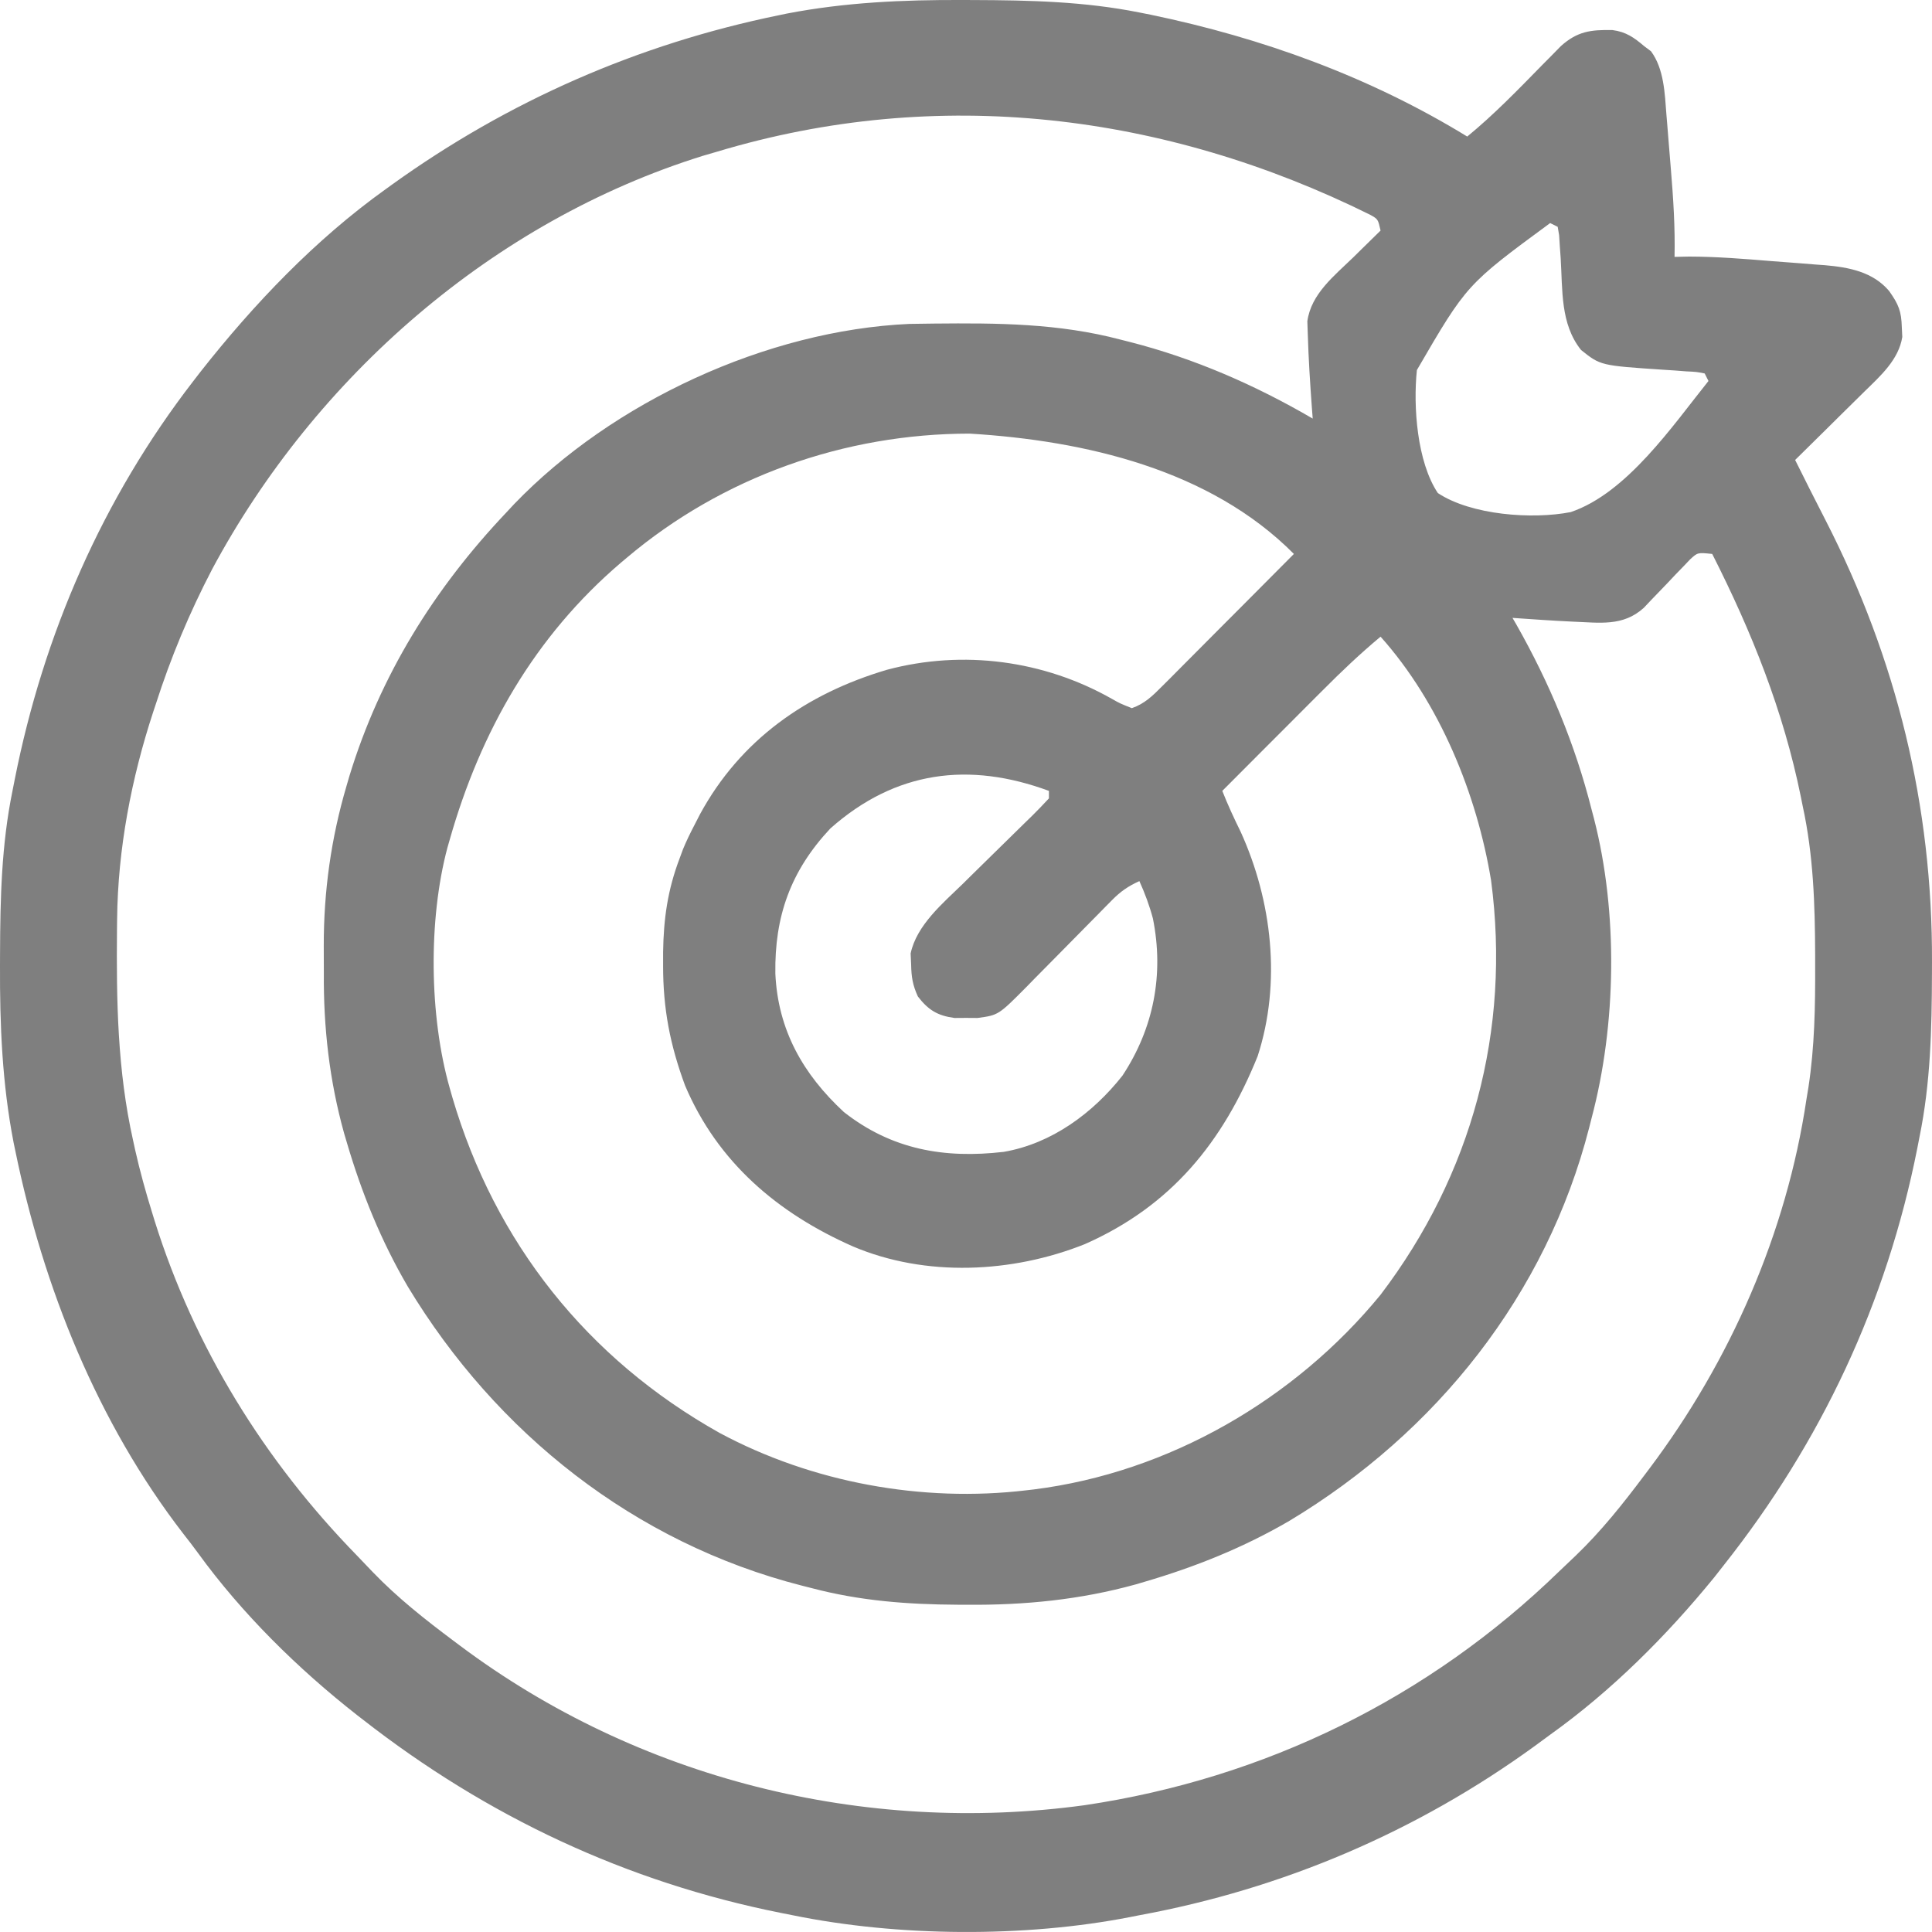
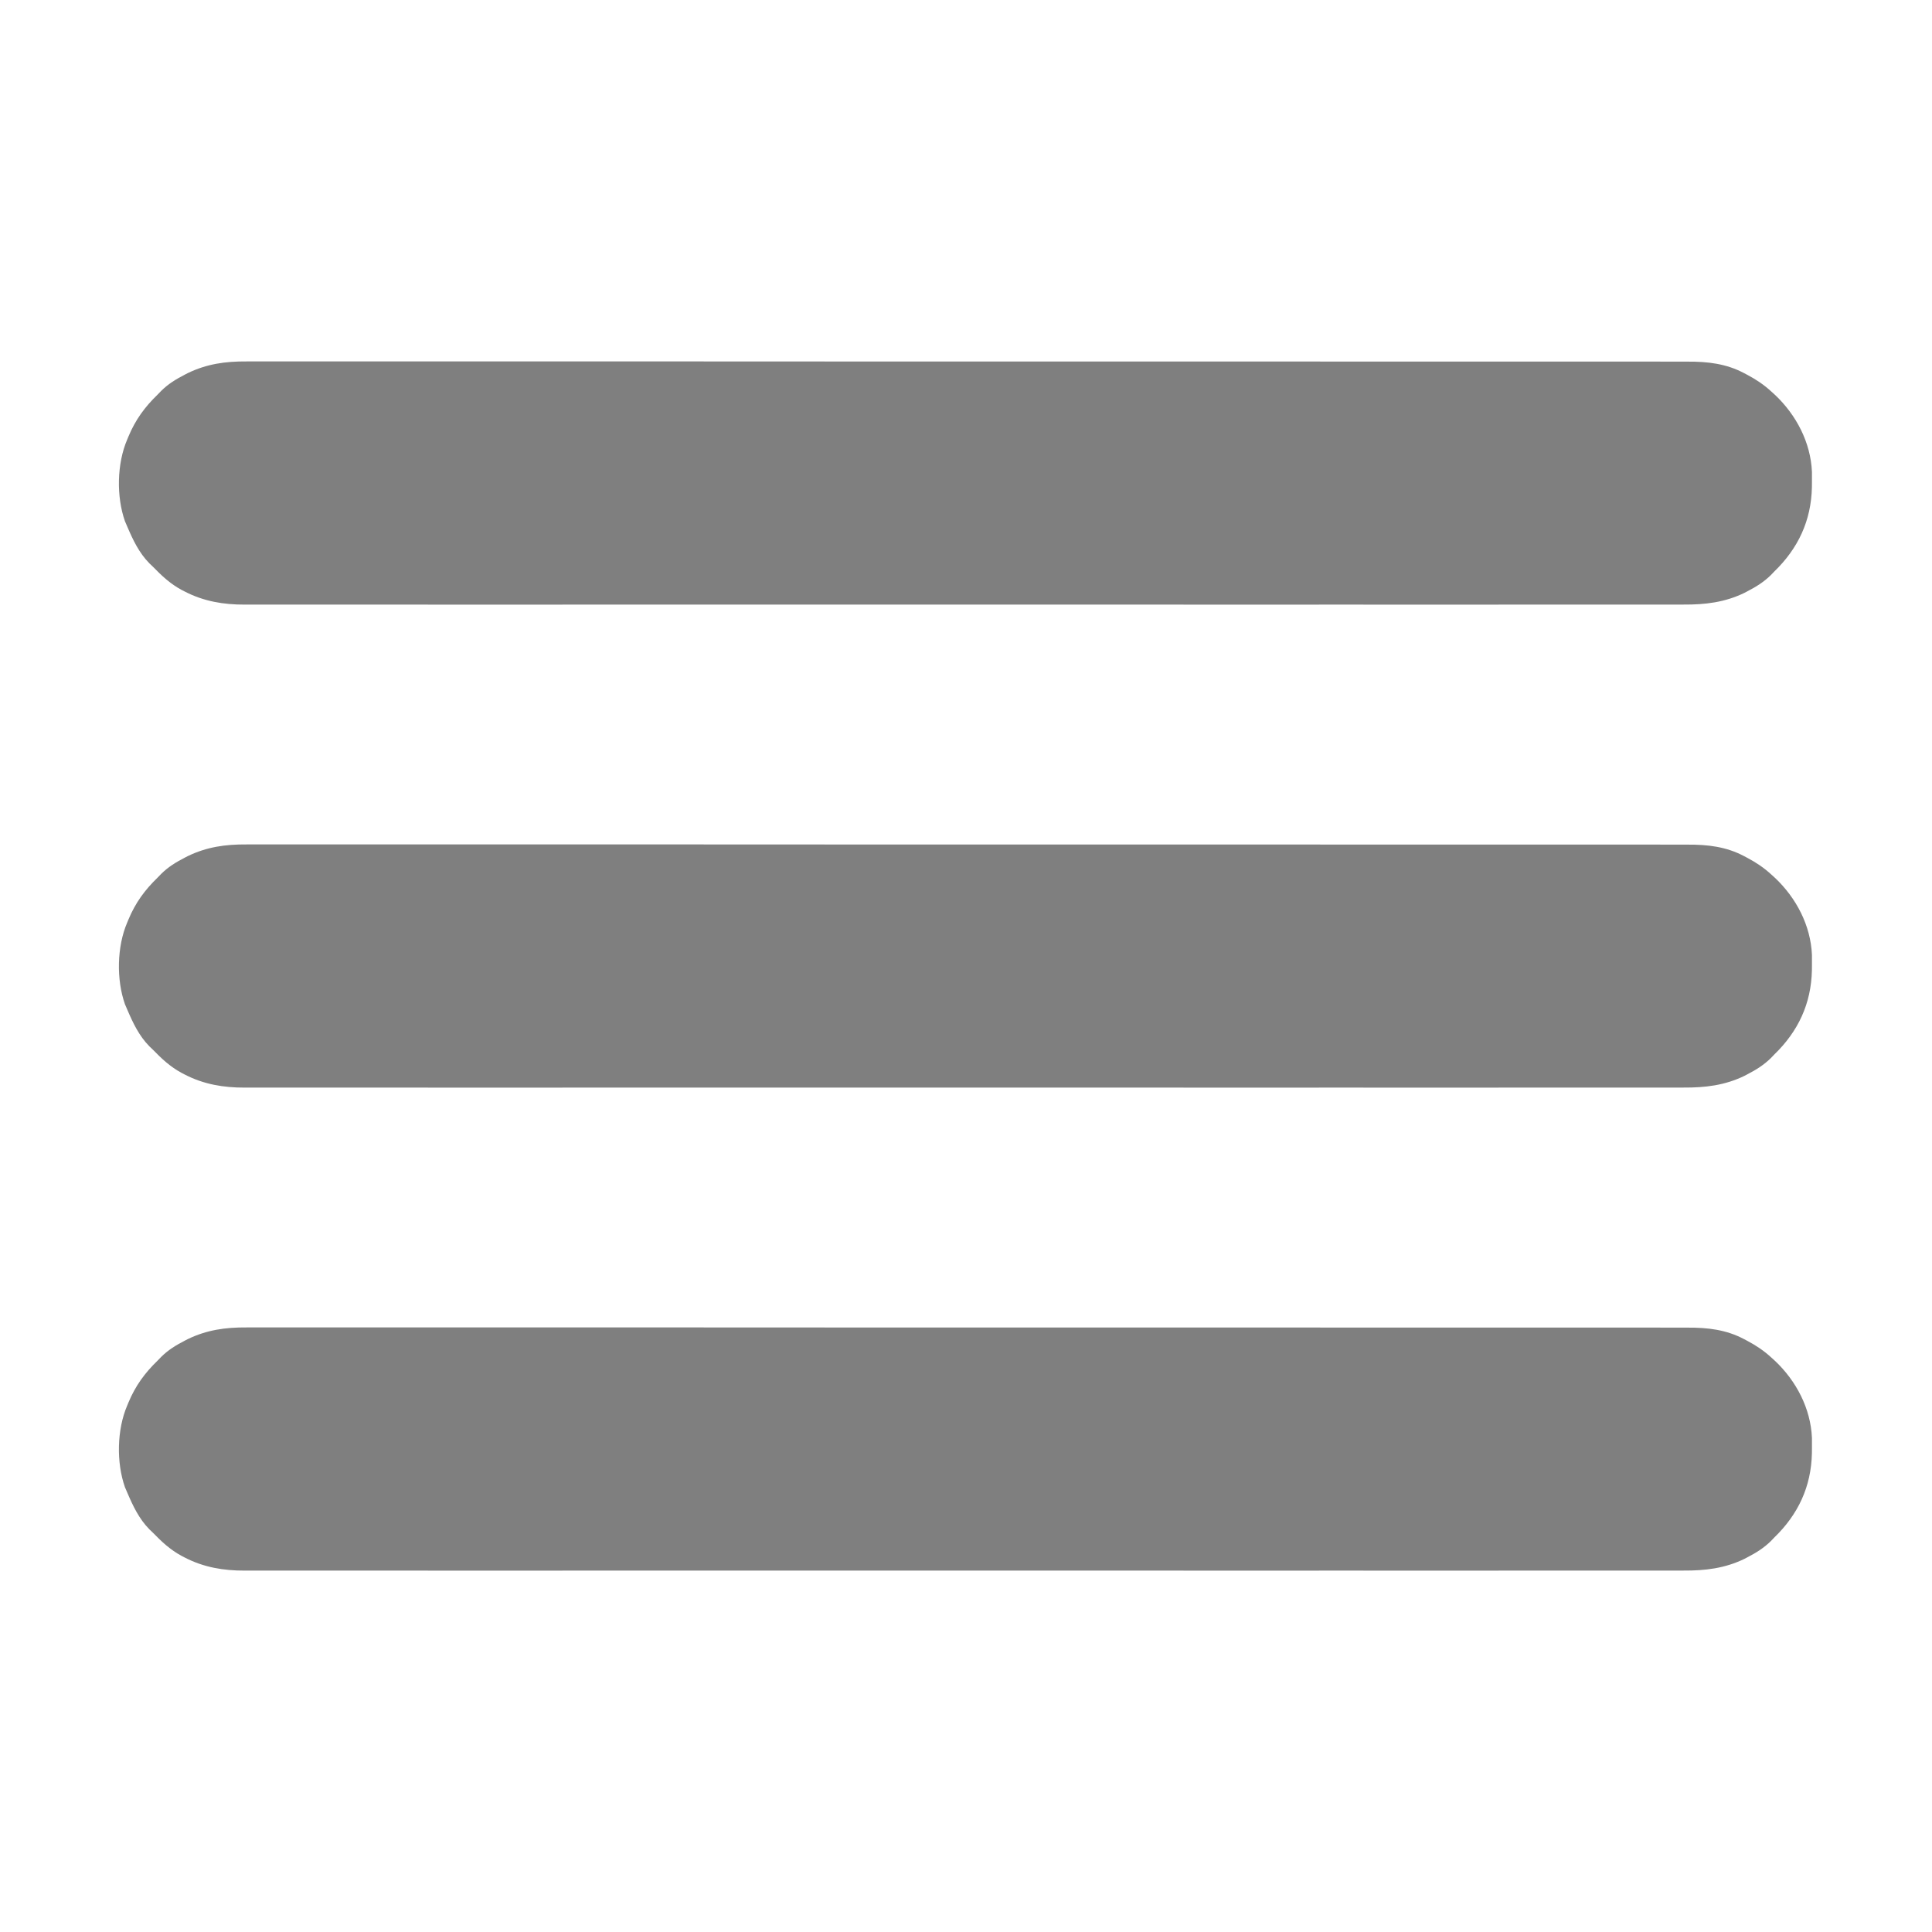
<svg xmlns="http://www.w3.org/2000/svg" width="50" height="50" viewBox="0 0 50 50" fill="none">
-   <path opacity="0.5" d="M24.909 0C25.006 0.001 25.102 0.001 25.202 0.001C26.648 0.006 28.064 0.038 29.487 0.323C29.632 0.352 29.632 0.352 29.78 0.381C32.669 0.981 35.453 1.99 37.972 3.534C38.666 2.964 39.284 2.325 39.911 1.684C39.995 1.6 40.079 1.515 40.165 1.428C40.24 1.351 40.316 1.275 40.393 1.195C40.821 0.81 41.169 0.767 41.73 0.778C42.082 0.824 42.29 0.972 42.557 1.199C42.641 1.262 42.641 1.262 42.727 1.326C43.066 1.782 43.085 2.423 43.127 2.97C43.133 3.045 43.14 3.119 43.146 3.196C43.159 3.353 43.172 3.51 43.184 3.667C43.203 3.904 43.222 4.141 43.242 4.378C43.305 5.136 43.354 5.886 43.337 6.648C43.461 6.646 43.586 6.643 43.714 6.64C44.426 6.641 45.134 6.699 45.843 6.757C46.08 6.776 46.317 6.794 46.554 6.811C46.708 6.823 46.861 6.836 47.014 6.848C47.083 6.853 47.153 6.858 47.225 6.863C47.852 6.917 48.468 7.034 48.89 7.53C49.137 7.881 49.207 8.052 49.219 8.473C49.223 8.555 49.227 8.637 49.231 8.721C49.137 9.312 48.662 9.732 48.249 10.136C48.197 10.187 48.146 10.238 48.093 10.29C47.931 10.451 47.767 10.612 47.604 10.772C47.493 10.882 47.382 10.992 47.271 11.102C47.001 11.37 46.73 11.637 46.458 11.904C46.847 12.684 46.847 12.684 47.244 13.461C49.088 17.058 50.015 20.861 50 24.902C50 25.001 49.999 25.1 49.999 25.203C49.994 26.628 49.964 28.02 49.677 29.421C49.658 29.518 49.639 29.615 49.62 29.715C48.828 33.713 47.133 37.323 44.605 40.515C44.526 40.616 44.446 40.717 44.365 40.821C43.13 42.336 41.71 43.756 40.118 44.894C39.987 44.991 39.856 45.087 39.725 45.183C36.671 47.402 33.203 48.883 29.487 49.566C29.409 49.581 29.331 49.597 29.25 49.613C26.513 50.147 23.244 50.125 20.513 49.566C20.415 49.546 20.316 49.527 20.214 49.507C16.206 48.707 12.604 47.01 9.394 44.505C9.342 44.464 9.289 44.424 9.235 44.382C7.708 43.184 6.262 41.761 5.123 40.19C5 40.021 4.873 39.857 4.744 39.693C2.526 36.821 1.122 33.32 0.397 29.786C0.375 29.679 0.375 29.679 0.352 29.57C0.056 28.043 -0.006 26.532 0 24.981C0.001 24.882 0.001 24.782 0.001 24.68C0.006 23.257 0.037 21.866 0.323 20.468C0.352 20.322 0.352 20.322 0.381 20.174C1.125 16.416 2.657 12.898 5.005 9.86C5.099 9.738 5.099 9.738 5.195 9.614C6.571 7.866 8.166 6.194 9.98 4.897C10.032 4.859 10.085 4.82 10.14 4.781C13.155 2.613 16.508 1.143 20.148 0.396C20.219 0.381 20.29 0.366 20.364 0.351C21.876 0.06 23.372 -0.006 24.909 0ZM18.563 3.924C18.441 3.959 18.318 3.995 18.192 4.032C12.762 5.724 8.16 9.754 5.493 14.726C4.902 15.859 4.42 17.014 4.03 18.229C4.008 18.295 3.987 18.36 3.964 18.427C3.399 20.15 3.049 21.976 3.031 23.791C3.03 23.874 3.029 23.957 3.028 24.042C3.011 25.902 3.037 27.694 3.445 29.518C3.472 29.643 3.472 29.643 3.5 29.77C3.622 30.31 3.768 30.839 3.932 31.367C3.967 31.482 3.967 31.482 4.003 31.599C5.032 34.878 6.843 37.803 9.239 40.258C9.377 40.4 9.514 40.544 9.65 40.688C10.29 41.352 10.997 41.91 11.735 42.462C11.79 42.503 11.846 42.545 11.903 42.588C16.514 46.041 22.362 47.496 28.066 46.719C32.728 46.028 36.973 43.948 40.348 40.67C40.491 40.532 40.635 40.396 40.779 40.26C41.445 39.621 42.004 38.916 42.557 38.179C42.598 38.124 42.64 38.069 42.683 38.012C44.782 35.221 46.237 31.908 46.751 28.448C46.776 28.295 46.776 28.295 46.802 28.139C46.963 27.084 46.98 26.046 46.976 24.981C46.976 24.89 46.976 24.8 46.976 24.706C46.971 23.402 46.932 22.136 46.653 20.857C46.637 20.777 46.621 20.696 46.604 20.613C46.152 18.392 45.335 16.354 44.312 14.336C43.935 14.297 43.935 14.297 43.741 14.476C43.68 14.54 43.619 14.604 43.556 14.67C43.489 14.74 43.422 14.809 43.352 14.88C43.248 14.991 43.248 14.991 43.142 15.103C43.004 15.247 42.866 15.391 42.727 15.534C42.666 15.598 42.606 15.662 42.543 15.729C42.002 16.221 41.395 16.113 40.703 16.088C40.183 16.063 39.663 16.028 39.143 15.991C39.175 16.046 39.207 16.1 39.24 16.157C40.102 17.677 40.764 19.261 41.191 20.954C41.212 21.031 41.232 21.109 41.253 21.188C41.877 23.617 41.833 26.516 41.191 28.934C41.16 29.055 41.16 29.055 41.129 29.179C40.02 33.504 37.174 37.072 33.37 39.359C32.187 40.049 30.94 40.55 29.627 40.935C29.551 40.957 29.475 40.98 29.397 41.003C27.955 41.402 26.517 41.543 25.024 41.531C24.944 41.531 24.863 41.53 24.78 41.53C23.486 41.523 22.257 41.431 21.001 41.099C20.92 41.079 20.839 41.058 20.756 41.037C16.421 39.93 12.845 37.091 10.553 33.295C9.862 32.115 9.359 30.871 8.974 29.561C8.951 29.485 8.929 29.41 8.906 29.332C8.525 27.963 8.37 26.594 8.381 25.177C8.382 24.944 8.381 24.711 8.379 24.478C8.377 23.069 8.568 21.694 8.968 20.34C8.992 20.256 9.017 20.172 9.042 20.085C9.838 17.48 11.232 15.24 13.101 13.266C13.168 13.193 13.236 13.12 13.306 13.046C15.855 10.395 19.854 8.548 23.531 8.383C23.67 8.38 23.809 8.378 23.949 8.377C24.024 8.376 24.1 8.375 24.178 8.374C25.821 8.358 27.399 8.367 28.999 8.789C29.08 8.81 29.161 8.83 29.244 8.851C30.911 9.277 32.489 9.967 33.973 10.833C33.966 10.743 33.959 10.654 33.952 10.562C33.905 9.921 33.864 9.28 33.845 8.637C33.842 8.531 33.838 8.424 33.834 8.315C33.931 7.605 34.531 7.138 35.022 6.661C35.124 6.56 35.124 6.56 35.228 6.458C35.395 6.294 35.562 6.13 35.729 5.967C35.663 5.672 35.663 5.672 35.461 5.559C30.157 2.929 24.274 2.206 18.563 3.924ZM40.118 5.773C37.957 7.363 37.957 7.363 36.669 9.577C36.57 10.523 36.673 11.953 37.211 12.76C38.071 13.331 39.657 13.448 40.65 13.253C42.105 12.761 43.289 11.015 44.215 9.86C44.182 9.796 44.15 9.731 44.117 9.665C43.901 9.623 43.901 9.623 43.641 9.611C43.543 9.603 43.445 9.596 43.344 9.588C43.241 9.582 43.138 9.575 43.032 9.568C41.421 9.46 41.421 9.46 40.917 9.057C40.378 8.382 40.442 7.505 40.39 6.68C40.383 6.578 40.376 6.475 40.368 6.37C40.362 6.276 40.356 6.183 40.35 6.086C40.338 6.015 40.326 5.943 40.313 5.87C40.249 5.838 40.184 5.806 40.118 5.773ZM16.222 14.434C16.172 14.476 16.123 14.517 16.072 14.56C13.837 16.466 12.435 18.928 11.638 21.733C11.619 21.799 11.6 21.866 11.58 21.935C11.081 23.802 11.109 26.301 11.638 28.156C11.671 28.275 11.671 28.275 11.706 28.396C12.81 32.155 15.194 35.163 18.625 37.085C21.017 38.369 23.868 38.889 26.561 38.569C26.626 38.561 26.692 38.553 26.759 38.546C30.247 38.107 33.513 36.215 35.729 33.508C38.091 30.401 39.102 26.67 38.589 22.786C38.22 20.542 37.256 18.186 35.729 16.477C35.203 16.915 34.715 17.379 34.233 17.864C34.158 17.938 34.083 18.013 34.006 18.09C33.77 18.327 33.533 18.564 33.297 18.801C33.135 18.962 32.974 19.124 32.813 19.285C32.419 19.679 32.026 20.073 31.633 20.468C31.775 20.83 31.936 21.176 32.108 21.526C32.921 23.313 33.164 25.436 32.548 27.334C31.646 29.565 30.31 31.21 28.076 32.198C26.197 32.948 23.957 33.057 22.075 32.258C20.133 31.401 18.575 30.084 17.73 28.095C17.34 27.041 17.159 26.104 17.161 24.981C17.161 24.813 17.161 24.813 17.161 24.642C17.174 23.777 17.278 23.033 17.587 22.219C17.617 22.14 17.646 22.06 17.676 21.978C17.766 21.759 17.867 21.553 17.977 21.343C18.023 21.254 18.069 21.164 18.116 21.072C19.164 19.145 20.868 17.952 22.954 17.334C24.924 16.808 27.02 17.09 28.777 18.087C28.983 18.204 28.983 18.204 29.292 18.327C29.622 18.213 29.832 18.006 30.075 17.761C30.151 17.686 30.228 17.61 30.306 17.531C30.387 17.449 30.468 17.367 30.552 17.283C30.636 17.199 30.72 17.115 30.806 17.028C31.074 16.76 31.341 16.491 31.608 16.222C31.79 16.04 31.971 15.858 32.153 15.676C32.597 15.23 33.042 14.784 33.486 14.336C31.314 12.148 28.073 11.403 25.098 11.222C21.857 11.222 18.693 12.345 16.222 14.434ZM21.489 21.441C20.459 22.54 20.044 23.719 20.066 25.197C20.133 26.655 20.78 27.799 21.84 28.78C23.079 29.753 24.442 29.989 25.976 29.81C27.215 29.598 28.282 28.81 29.048 27.839C29.858 26.612 30.128 25.217 29.837 23.77C29.748 23.436 29.63 23.118 29.487 22.803C29.201 22.932 29.001 23.07 28.782 23.292C28.724 23.352 28.665 23.411 28.604 23.472C28.541 23.537 28.479 23.601 28.414 23.666C28.349 23.733 28.283 23.799 28.216 23.866C27.937 24.148 27.659 24.431 27.38 24.714C27.177 24.921 26.973 25.127 26.768 25.333C26.706 25.397 26.643 25.461 26.579 25.527C25.84 26.272 25.84 26.272 25.299 26.345C25.2 26.345 25.102 26.344 25 26.343C24.901 26.344 24.803 26.345 24.701 26.345C24.263 26.286 24.022 26.138 23.754 25.788C23.62 25.495 23.586 25.284 23.58 24.962C23.576 24.867 23.571 24.773 23.567 24.675C23.724 23.942 24.395 23.381 24.917 22.874C24.981 22.811 25.045 22.747 25.111 22.682C25.314 22.483 25.516 22.284 25.719 22.085C25.989 21.822 26.258 21.557 26.526 21.293C26.588 21.232 26.651 21.172 26.715 21.109C26.862 20.964 27.005 20.814 27.146 20.662C27.146 20.598 27.146 20.534 27.146 20.468C25.08 19.706 23.174 19.946 21.489 21.441Z" fill="black" />
+   <g opacity="0.5">
+     <path d="M6.381 34.354C6.447 34.354 6.513 34.354 6.579 34.353C6.76 34.353 6.942 34.353 7.123 34.354C7.32 34.354 7.518 34.354 7.715 34.353C8.061 34.353 8.407 34.353 8.753 34.353C9.267 34.354 9.781 34.354 10.296 34.353C11.214 34.353 12.132 34.353 13.051 34.354C13.855 34.354 14.658 34.354 15.462 34.354C15.542 34.354 15.542 34.354 15.624 34.354C15.84 34.354 16.056 34.354 16.273 34.354C16.878 34.354 17.483 34.354 18.088 34.354C18.115 34.354 18.143 34.354 18.171 34.354C19.049 34.354 19.926 34.354 20.804 34.355C20.832 34.355 20.861 34.355 20.89 34.355C21.352 34.355 21.814 34.355 22.276 34.356C24.109 34.357 25.942 34.357 27.774 34.356C27.89 34.356 28.006 34.356 28.122 34.356C28.151 34.356 28.179 34.356 28.209 34.356C28.526 34.356 28.843 34.356 29.16 34.356C29.189 34.356 29.217 34.356 29.246 34.356C30.782 34.356 32.318 34.356 33.854 34.356C34.016 34.356 34.178 34.356 34.34 34.357C34.448 34.357 34.555 34.357 34.663 34.357C35.466 34.357 36.27 34.357 37.073 34.357C37.986 34.356 38.899 34.357 39.813 34.358C40.324 34.358 40.835 34.358 41.346 34.358C41.688 34.358 42.029 34.358 42.37 34.358C42.565 34.359 42.76 34.359 42.954 34.358C43.131 34.358 43.308 34.358 43.486 34.359C43.549 34.359 43.613 34.359 43.676 34.359C44.191 34.356 44.675 34.411 45.135 34.656C45.164 34.671 45.192 34.685 45.221 34.701C45.445 34.82 45.645 34.953 45.833 35.125C45.868 35.156 45.903 35.188 45.938 35.22C46.487 35.74 46.86 36.449 46.893 37.213C46.894 37.299 46.894 37.385 46.893 37.471C46.893 37.517 46.892 37.562 46.892 37.609C46.874 38.476 46.534 39.196 45.917 39.792C45.887 39.822 45.858 39.853 45.828 39.885C45.646 40.063 45.448 40.186 45.224 40.302C45.199 40.315 45.174 40.328 45.148 40.342C44.642 40.589 44.128 40.65 43.574 40.646C43.507 40.646 43.441 40.646 43.375 40.647C43.194 40.647 43.013 40.647 42.832 40.646C42.635 40.646 42.438 40.647 42.241 40.647C41.895 40.648 41.55 40.648 41.205 40.647C40.691 40.647 40.178 40.647 39.665 40.647C38.748 40.648 37.831 40.648 36.914 40.648C36.111 40.647 35.309 40.647 34.506 40.647C34.453 40.647 34.4 40.647 34.345 40.647C34.129 40.647 33.912 40.647 33.696 40.648C32.188 40.648 30.68 40.648 29.172 40.647C29.129 40.647 29.129 40.647 29.086 40.647C28.624 40.647 28.163 40.647 27.701 40.647C25.872 40.646 24.042 40.646 22.212 40.647C21.751 40.647 21.289 40.647 20.828 40.647C20.786 40.647 20.786 40.647 20.742 40.647C19.209 40.648 17.675 40.648 16.141 40.647C15.925 40.647 15.71 40.647 15.494 40.647C15.441 40.647 15.388 40.647 15.333 40.647C14.531 40.647 13.729 40.647 12.927 40.648C12.015 40.648 11.103 40.648 10.191 40.647C9.681 40.647 9.171 40.647 8.66 40.647C8.319 40.648 7.978 40.647 7.637 40.647C7.443 40.646 7.249 40.646 7.055 40.647C6.878 40.647 6.701 40.647 6.524 40.646C6.461 40.646 6.397 40.646 6.334 40.647C5.79 40.65 5.272 40.563 4.784 40.31C4.756 40.296 4.729 40.282 4.701 40.267C4.41 40.111 4.186 39.902 3.958 39.667C3.928 39.637 3.897 39.608 3.865 39.578C3.597 39.305 3.441 38.973 3.292 38.625C3.273 38.581 3.253 38.536 3.234 38.49C3.009 37.852 3.025 36.997 3.292 36.375C3.303 36.349 3.314 36.322 3.325 36.295C3.508 35.86 3.745 35.535 4.083 35.208C4.113 35.178 4.142 35.147 4.173 35.115C4.354 34.936 4.553 34.814 4.779 34.698C4.817 34.678 4.817 34.678 4.856 34.658C5.352 34.417 5.836 34.35 6.381 34.354Z" fill="black" />
+     <path d="M6.381 21.854C6.447 21.854 6.513 21.854 6.579 21.853C6.76 21.853 6.942 21.853 7.123 21.854C7.32 21.854 7.518 21.854 7.715 21.853C8.061 21.853 8.407 21.853 8.753 21.853C9.267 21.854 9.781 21.854 10.296 21.854C11.214 21.853 12.132 21.853 13.051 21.854C13.855 21.854 14.658 21.854 15.462 21.854C15.542 21.854 15.542 21.854 15.624 21.854C15.84 21.854 16.056 21.854 16.273 21.854C16.878 21.854 17.483 21.854 18.088 21.854C18.115 21.854 18.143 21.854 18.171 21.854C19.049 21.854 19.926 21.854 20.804 21.855C20.832 21.855 20.861 21.855 20.89 21.855C21.352 21.855 21.814 21.855 22.276 21.856C24.109 21.857 25.942 21.857 27.774 21.856C27.89 21.856 28.006 21.856 28.122 21.856C28.151 21.856 28.179 21.856 28.209 21.856C28.526 21.856 28.843 21.856 29.16 21.856C29.189 21.856 29.217 21.856 29.246 21.856C30.782 21.856 32.318 21.856 33.854 21.856C34.016 21.857 34.178 21.857 34.34 21.857C34.448 21.857 34.555 21.857 34.663 21.857C35.466 21.857 36.27 21.857 37.073 21.857C37.986 21.857 38.899 21.857 39.813 21.858C40.324 21.858 40.835 21.858 41.346 21.858C41.688 21.858 42.029 21.858 42.37 21.858C42.565 21.859 42.76 21.859 42.954 21.858C43.131 21.858 43.308 21.858 43.486 21.859C43.549 21.859 43.613 21.859 43.676 21.859C44.191 21.856 44.675 21.911 45.135 22.156C45.164 22.171 45.192 22.186 45.221 22.201C45.445 22.32 45.645 22.453 45.833 22.625C45.868 22.656 45.903 22.688 45.938 22.72C46.487 23.24 46.86 23.949 46.893 24.713C46.894 24.799 46.894 24.885 46.893 24.971C46.893 25.017 46.892 25.062 46.892 25.109C46.874 25.976 46.534 26.696 45.917 27.292C45.887 27.322 45.858 27.353 45.828 27.385C45.646 27.563 45.448 27.686 45.224 27.802C45.199 27.815 45.174 27.828 45.148 27.842C44.642 28.089 44.128 28.15 43.574 28.146C43.507 28.146 43.441 28.146 43.375 28.147C43.194 28.147 43.013 28.147 42.832 28.146C42.635 28.146 42.438 28.146 42.241 28.147C41.895 28.148 41.55 28.148 41.205 28.147C40.691 28.146 40.178 28.147 39.665 28.147C38.748 28.148 37.831 28.148 36.914 28.148C36.111 28.147 35.309 28.147 34.506 28.147C34.453 28.147 34.4 28.147 34.345 28.147C34.129 28.147 33.912 28.147 33.696 28.148C32.188 28.148 30.68 28.148 29.172 28.147C29.129 28.147 29.129 28.147 29.086 28.147C28.624 28.147 28.163 28.147 27.701 28.147C25.872 28.146 24.042 28.146 22.212 28.147C21.751 28.147 21.289 28.147 20.828 28.147C20.786 28.147 20.786 28.147 20.742 28.147C19.209 28.148 17.675 28.148 16.141 28.147C15.925 28.147 15.71 28.147 15.494 28.147C15.441 28.147 15.388 28.147 15.333 28.147C14.531 28.147 13.729 28.147 12.927 28.148C12.015 28.148 11.103 28.148 10.191 28.147C9.681 28.147 9.171 28.147 8.66 28.147C8.319 28.148 7.978 28.147 7.637 28.147C7.443 28.146 7.249 28.146 7.055 28.147C6.878 28.147 6.701 28.147 6.524 28.146C6.461 28.146 6.397 28.146 6.334 28.147C5.79 28.15 5.272 28.063 4.784 27.81C4.756 27.796 4.729 27.782 4.701 27.767C4.41 27.611 4.186 27.402 3.958 27.167C3.928 27.137 3.897 27.108 3.865 27.078C3.597 26.805 3.441 26.473 3.292 26.125C3.273 26.081 3.253 26.036 3.234 25.99C3.009 25.352 3.025 24.497 3.292 23.875C3.303 23.849 3.314 23.822 3.325 23.795C3.508 23.36 3.745 23.035 4.083 22.708C4.113 22.678 4.142 22.647 4.173 22.615C4.354 22.436 4.553 22.314 4.779 22.198C4.817 22.178 4.817 22.178 4.856 22.158C5.352 21.917 5.836 21.85 6.381 21.854Z" fill="black" />
+     <path d="M6.381 9.354C6.447 9.354 6.513 9.354 6.579 9.353C6.76 9.353 6.942 9.353 7.123 9.354C7.32 9.354 7.518 9.354 7.715 9.353C8.061 9.353 8.407 9.353 8.753 9.353C9.267 9.354 9.781 9.354 10.296 9.354C11.214 9.353 12.132 9.353 13.051 9.354C13.855 9.354 14.658 9.354 15.462 9.354C15.542 9.354 15.542 9.354 15.624 9.354C15.84 9.354 16.056 9.354 16.273 9.354C16.878 9.354 17.483 9.354 18.088 9.354C18.115 9.354 18.143 9.354 18.171 9.354C19.049 9.354 19.926 9.354 20.804 9.355C20.832 9.355 20.861 9.355 20.89 9.355C21.352 9.355 21.814 9.355 22.276 9.356C24.109 9.357 25.942 9.357 27.774 9.356C27.89 9.356 28.006 9.356 28.122 9.356C28.151 9.356 28.179 9.356 28.209 9.356C28.526 9.356 28.843 9.356 29.16 9.356C29.189 9.356 29.217 9.356 29.246 9.356C30.782 9.356 32.318 9.356 33.854 9.356C34.016 9.356 34.178 9.357 34.34 9.357C34.448 9.357 34.555 9.357 34.663 9.357C35.466 9.357 36.27 9.357 37.073 9.357C37.986 9.356 38.899 9.357 39.813 9.358C40.324 9.358 40.835 9.358 41.346 9.358C41.688 9.358 42.029 9.358 42.37 9.358C42.565 9.359 42.76 9.359 42.954 9.358C43.131 9.358 43.308 9.358 43.486 9.359C43.549 9.359 43.613 9.359 43.676 9.359C44.191 9.356 44.675 9.411 45.135 9.656C45.164 9.671 45.192 9.686 45.221 9.701C45.445 9.82 45.645 9.953 45.833 10.125C45.868 10.156 45.903 10.188 45.938 10.22C46.487 10.74 46.86 11.449 46.893 12.213C46.894 12.299 46.894 12.385 46.893 12.471C46.893 12.517 46.892 12.562 46.892 12.609C46.874 13.476 46.534 14.196 45.917 14.792C45.887 14.822 45.858 14.853 45.828 14.885C45.646 15.063 45.448 15.186 45.224 15.302C45.199 15.315 45.174 15.329 45.148 15.342C44.642 15.589 44.128 15.65 43.574 15.646C43.507 15.646 43.441 15.646 43.375 15.647C43.194 15.647 43.013 15.647 42.832 15.646C42.635 15.646 42.438 15.646 42.241 15.647C41.895 15.648 41.55 15.648 41.205 15.647C40.691 15.646 40.178 15.647 39.665 15.647C38.748 15.648 37.831 15.648 36.914 15.648C36.111 15.647 35.309 15.647 34.506 15.647C34.453 15.647 34.4 15.647 34.345 15.647C34.129 15.647 33.912 15.647 33.696 15.648C32.188 15.648 30.68 15.648 29.172 15.647C29.129 15.647 29.129 15.647 29.086 15.647C28.624 15.647 28.163 15.647 27.701 15.647C25.872 15.646 24.042 15.646 22.212 15.647C21.751 15.647 21.289 15.647 20.828 15.647C20.786 15.647 20.786 15.647 20.742 15.647C19.209 15.648 17.675 15.648 16.141 15.647C15.925 15.647 15.71 15.647 15.494 15.647C15.441 15.647 15.388 15.647 15.333 15.647C14.531 15.647 13.729 15.647 12.927 15.648C12.015 15.648 11.103 15.648 10.191 15.647C9.681 15.647 9.171 15.647 8.66 15.647C8.319 15.648 7.978 15.647 7.637 15.647C7.443 15.646 7.249 15.646 7.055 15.647C6.878 15.647 6.701 15.647 6.524 15.646C6.461 15.646 6.397 15.646 6.334 15.647C5.79 15.65 5.272 15.563 4.784 15.31C4.756 15.296 4.729 15.282 4.701 15.268C4.41 15.111 4.186 14.902 3.958 14.667C3.928 14.637 3.897 14.608 3.865 14.578C3.597 14.305 3.441 13.973 3.292 13.625C3.273 13.581 3.253 13.536 3.234 13.49C3.009 12.852 3.025 11.997 3.292 11.375C3.303 11.348 3.314 11.322 3.325 11.295C3.508 10.86 3.745 10.535 4.083 10.208C4.113 10.178 4.142 10.147 4.173 10.115C4.354 9.936 4.553 9.814 4.779 9.698C4.817 9.678 4.817 9.678 4.856 9.658C5.352 9.417 5.836 9.35 6.381 9.354Z" fill="black" />
+   </g>
</svg>
